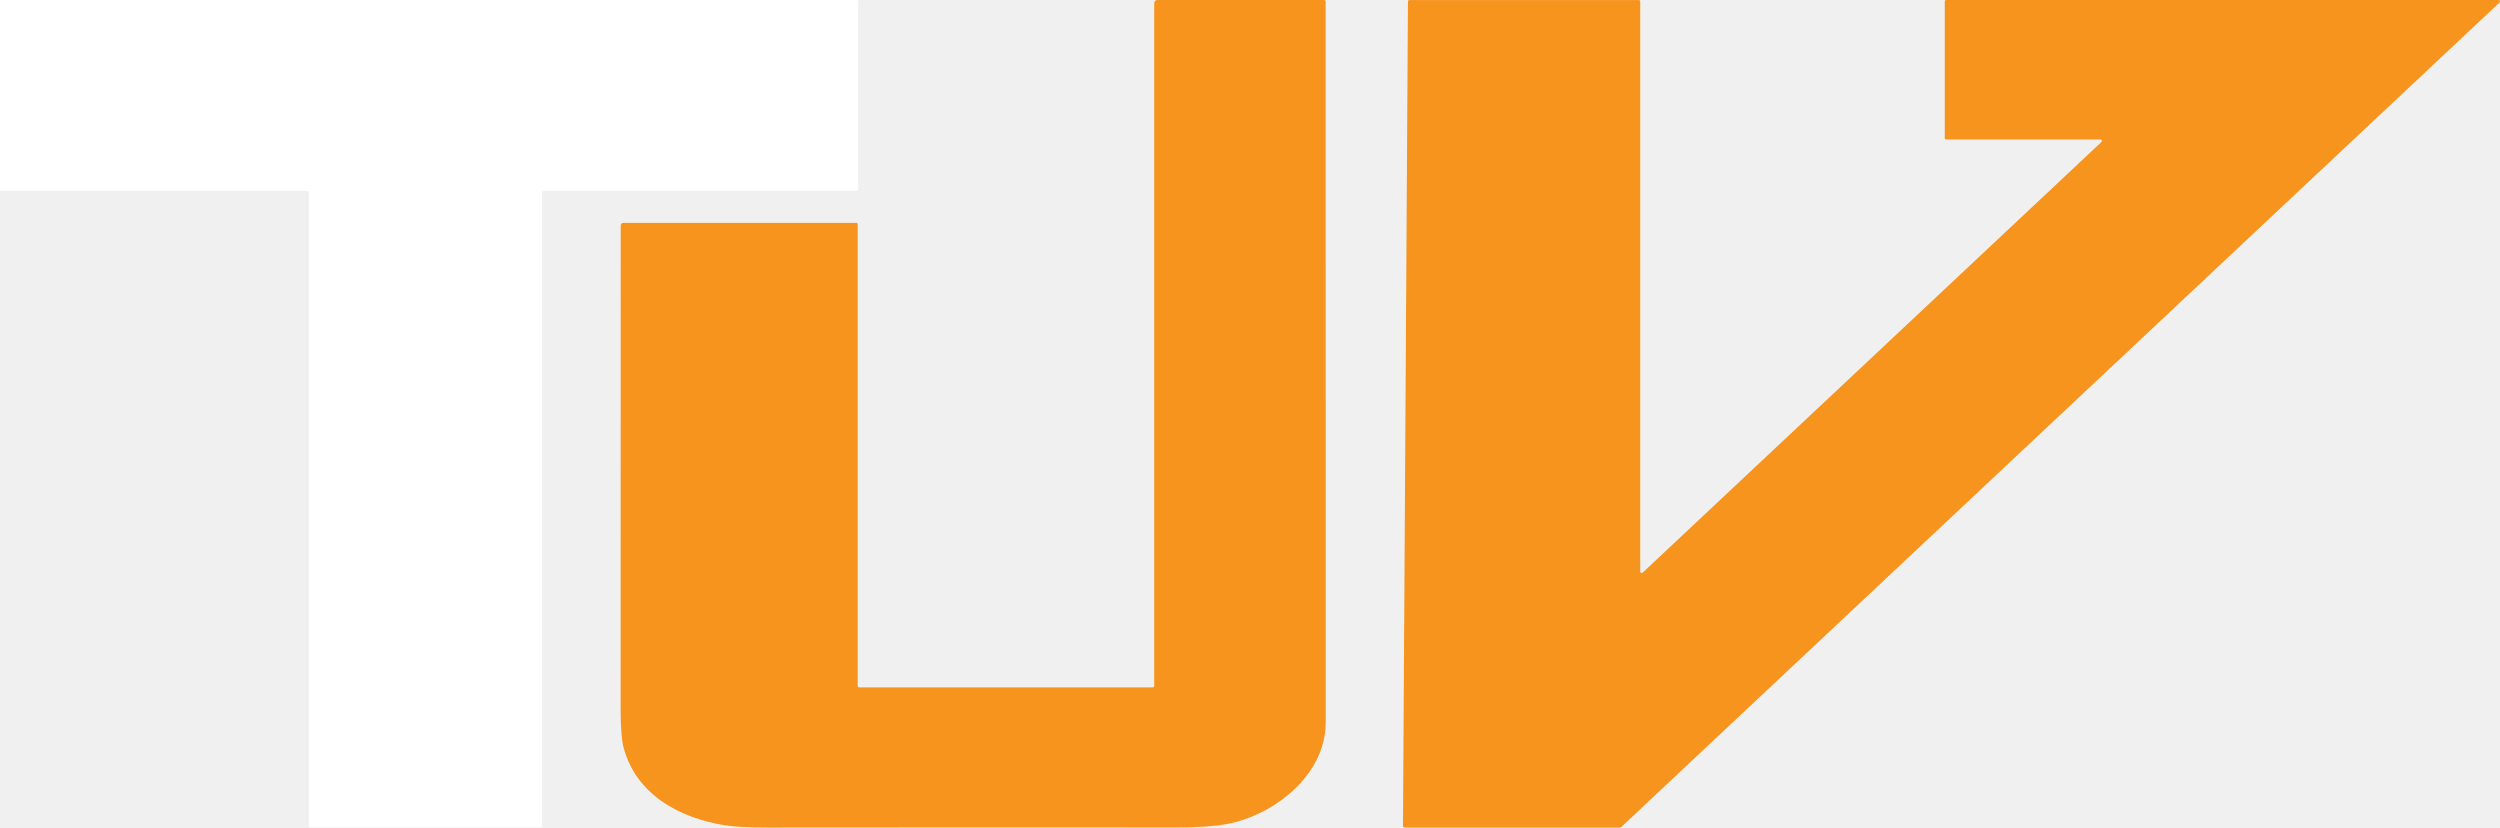
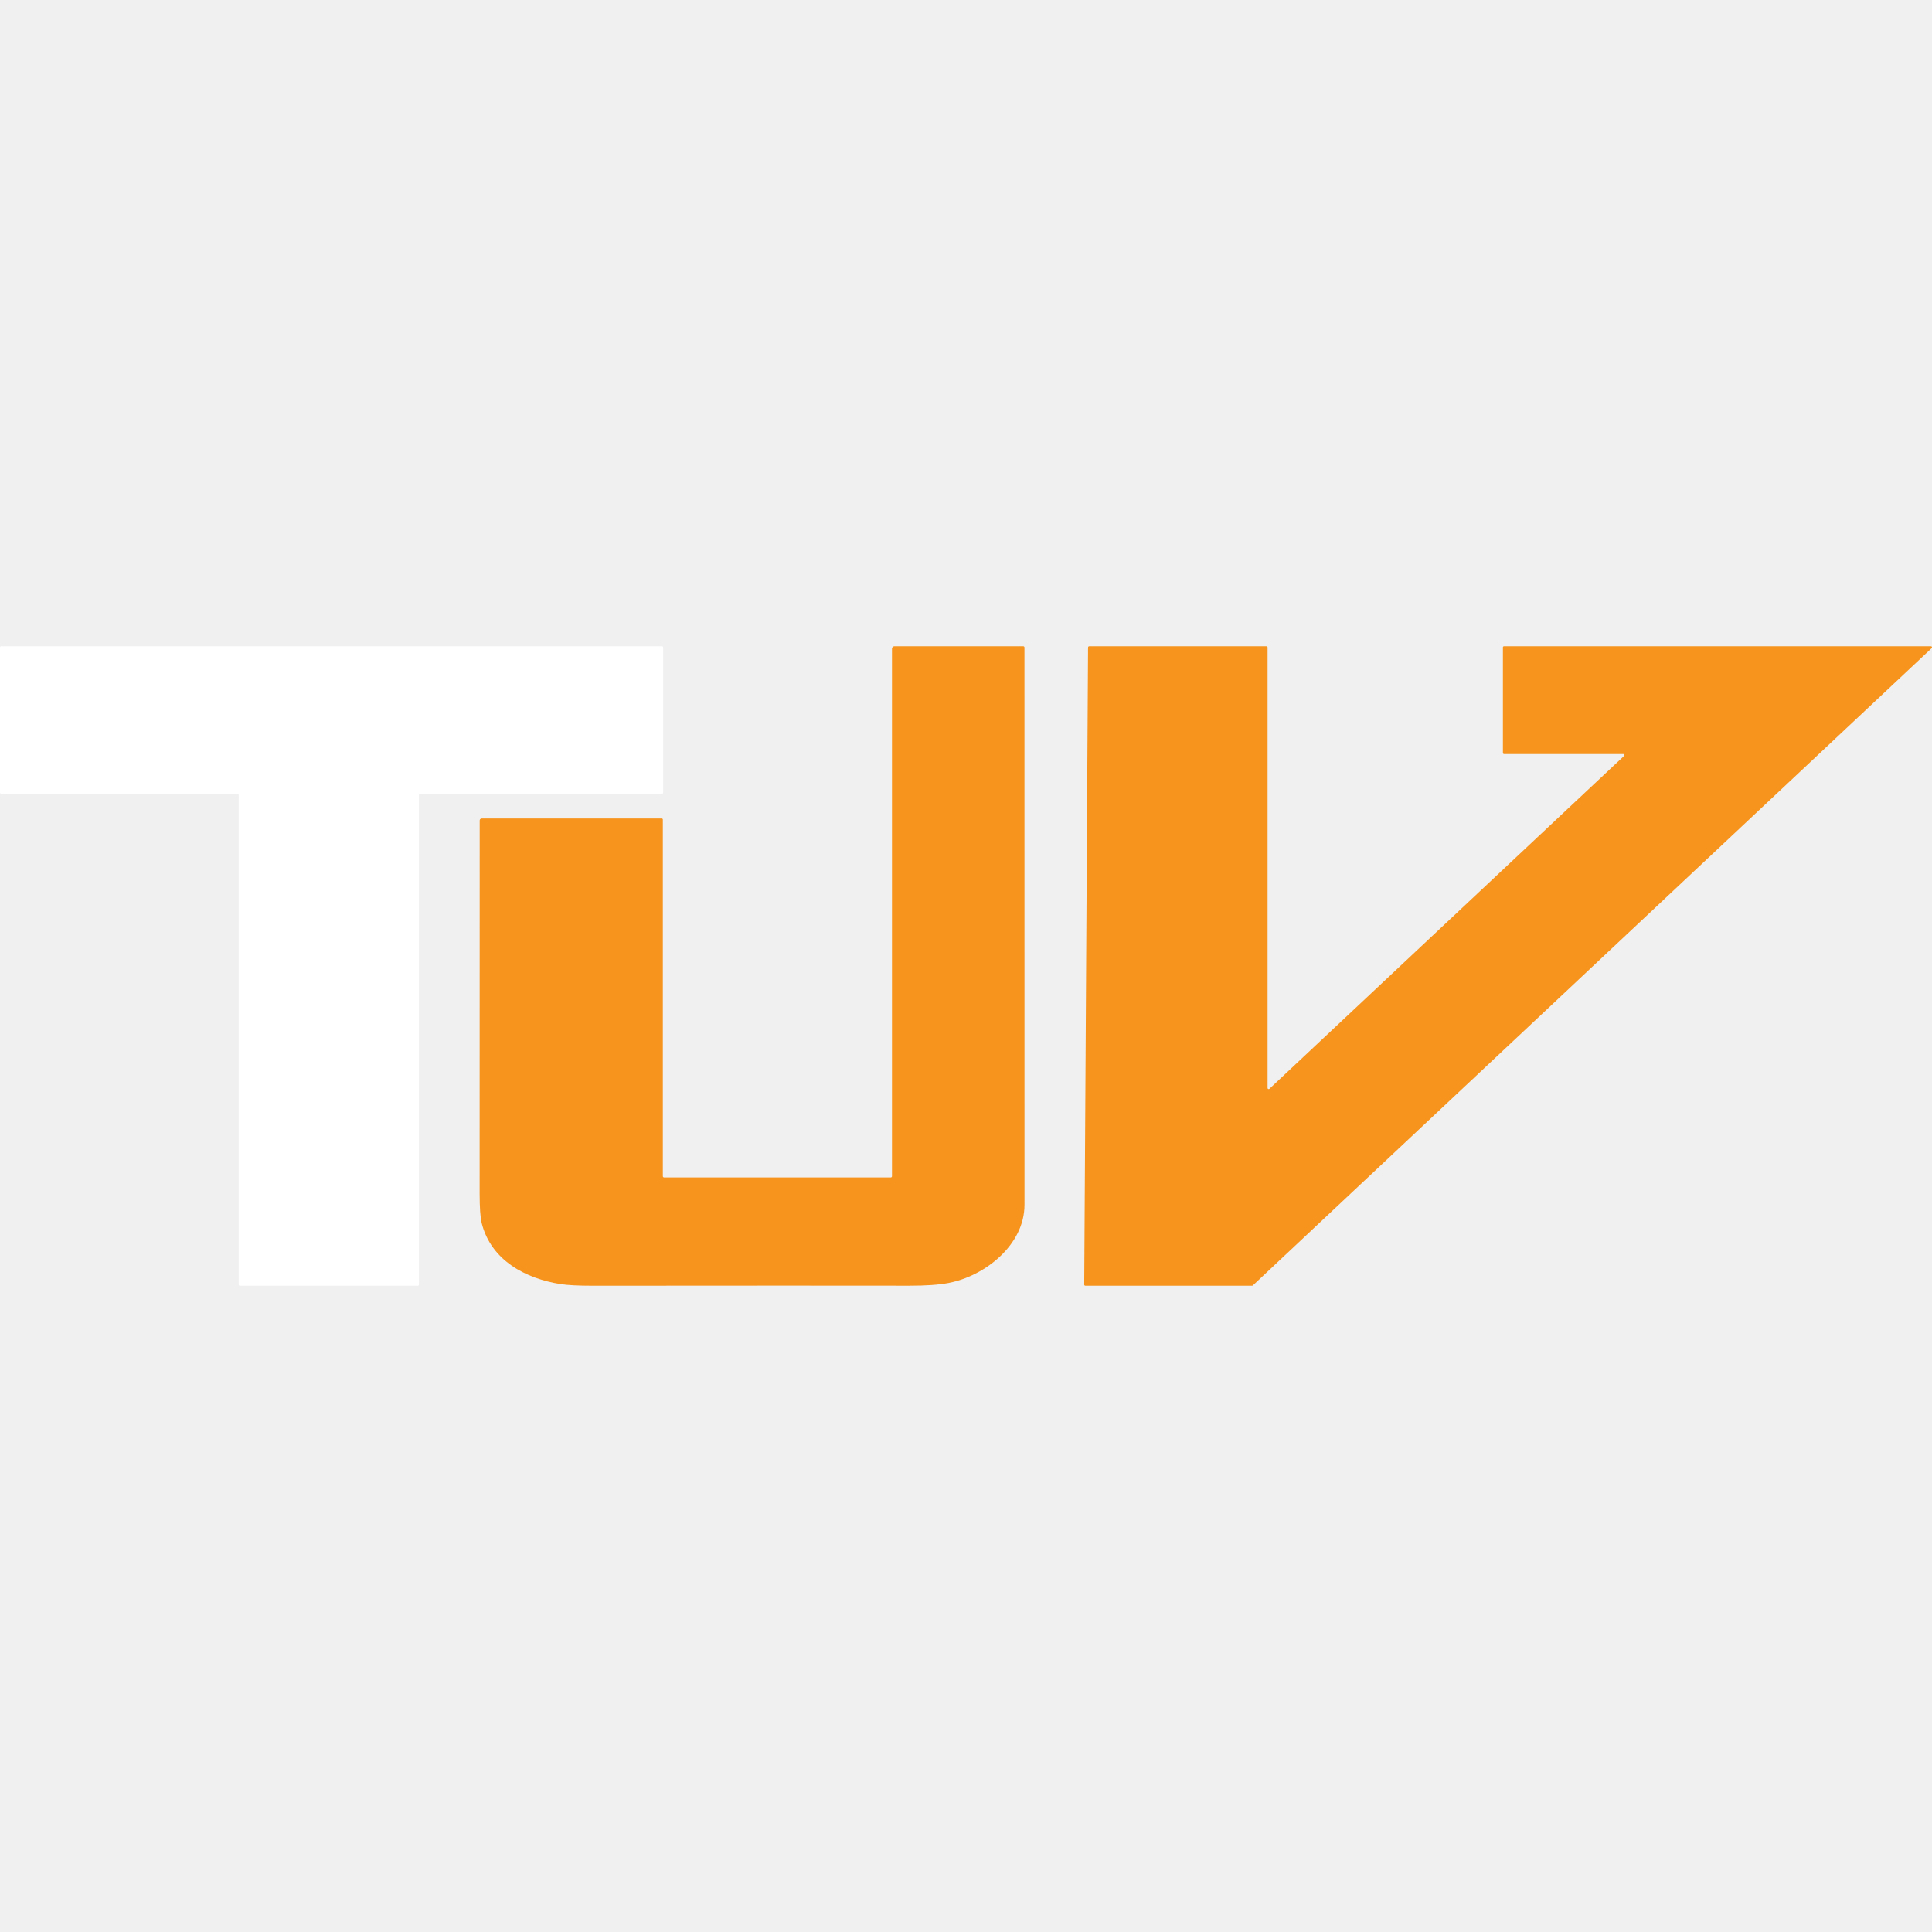
- <svg xmlns="http://www.w3.org/2000/svg" width="1716" height="568" xml:space="preserve" overflow="hidden">
+ <svg xmlns="http://www.w3.org/2000/svg" viewBox="0 -574 1716 1716" xml:space="preserve">
  <defs>
    <clipPath id="clip0">
      <rect x="130" y="119" width="1716" height="568" />
    </clipPath>
  </defs>
  <g clip-path="url(#clip0)" transform="translate(-130 -119)">
    <path d="M130 249.004 130 120.021C130 119.457 130.457 119 131.021 119L717.979 119C718.543 119 719 119.457 719 120.021L719 249.034C719 249.598 718.543 250.054 717.979 250.054L503.118 250.054C502.554 250.054 502.097 250.512 502.097 251.075L502.097 685.979C502.097 686.543 501.64 687 501.076 687L343.023 687C342.459 687 342.002 686.543 342.002 685.979L342.002 251.046C342.002 250.482 341.544 250.025 340.98 250.025L131.021 250.025C130.457 250.025 130 249.568 130 249.004Z" fill="#FFFFFF" fill-rule="evenodd" />
    <path d="M1571.78 214.727 1465.87 214.727C1465.32 214.727 1464.88 214.283 1464.88 213.735L1464.88 119.992C1464.88 119.444 1465.32 119 1465.87 119L1845.01 119C1845.56 119.001 1846 119.445 1846 119.993 1846 120.27 1845.88 120.534 1845.68 120.721L1242.74 686.738C1242.55 686.906 1242.31 687 1242.07 687L1093.99 687C1093.44 687 1093 686.556 1093 686.008L1096.41 120.021C1096.41 119.473 1096.86 119.029 1097.4 119.029L1254.87 119.029C1255.42 119.029 1255.86 119.473 1255.86 120.021L1255.86 511.331C1255.86 511.879 1256.3 512.322 1256.85 512.322 1257.1 512.321 1257.34 512.228 1257.52 512.06L1572.45 216.448C1572.85 216.077 1572.88 215.449 1572.51 215.046 1572.32 214.843 1572.06 214.727 1571.78 214.727Z" fill="#F7941D" fill-rule="evenodd" />
    <path d="M924.414 119 1038.82 119C1039.44 119 1039.93 119.509 1039.93 120.138 1040.01 414.981 1040.02 580.003 1039.96 615.206 1039.88 650.651 1005.01 678.365 972.413 684.55 963.796 686.184 952.309 686.991 937.953 686.971 883.524 686.874 789.743 686.884 656.609 687.001 643.848 687.001 634.355 686.524 628.13 685.571 596.879 680.699 566.271 664.566 557.867 631.484 556.622 626.602 556 617.656 556 604.645 556.039 547.602 556.058 437.298 556.058 273.734 556.058 272.767 556.842 271.984 557.809 271.984L717.797 271.984C718.313 271.984 718.731 272.402 718.731 272.917L718.731 589.679C718.731 590.307 719.227 590.817 719.84 590.817L921.204 590.817C921.784 590.817 922.254 590.346 922.254 589.767L922.254 121.159C922.254 119.966 923.221 119 924.414 119Z" fill="#F7941D" fill-rule="evenodd" />
  </g>
</svg>
